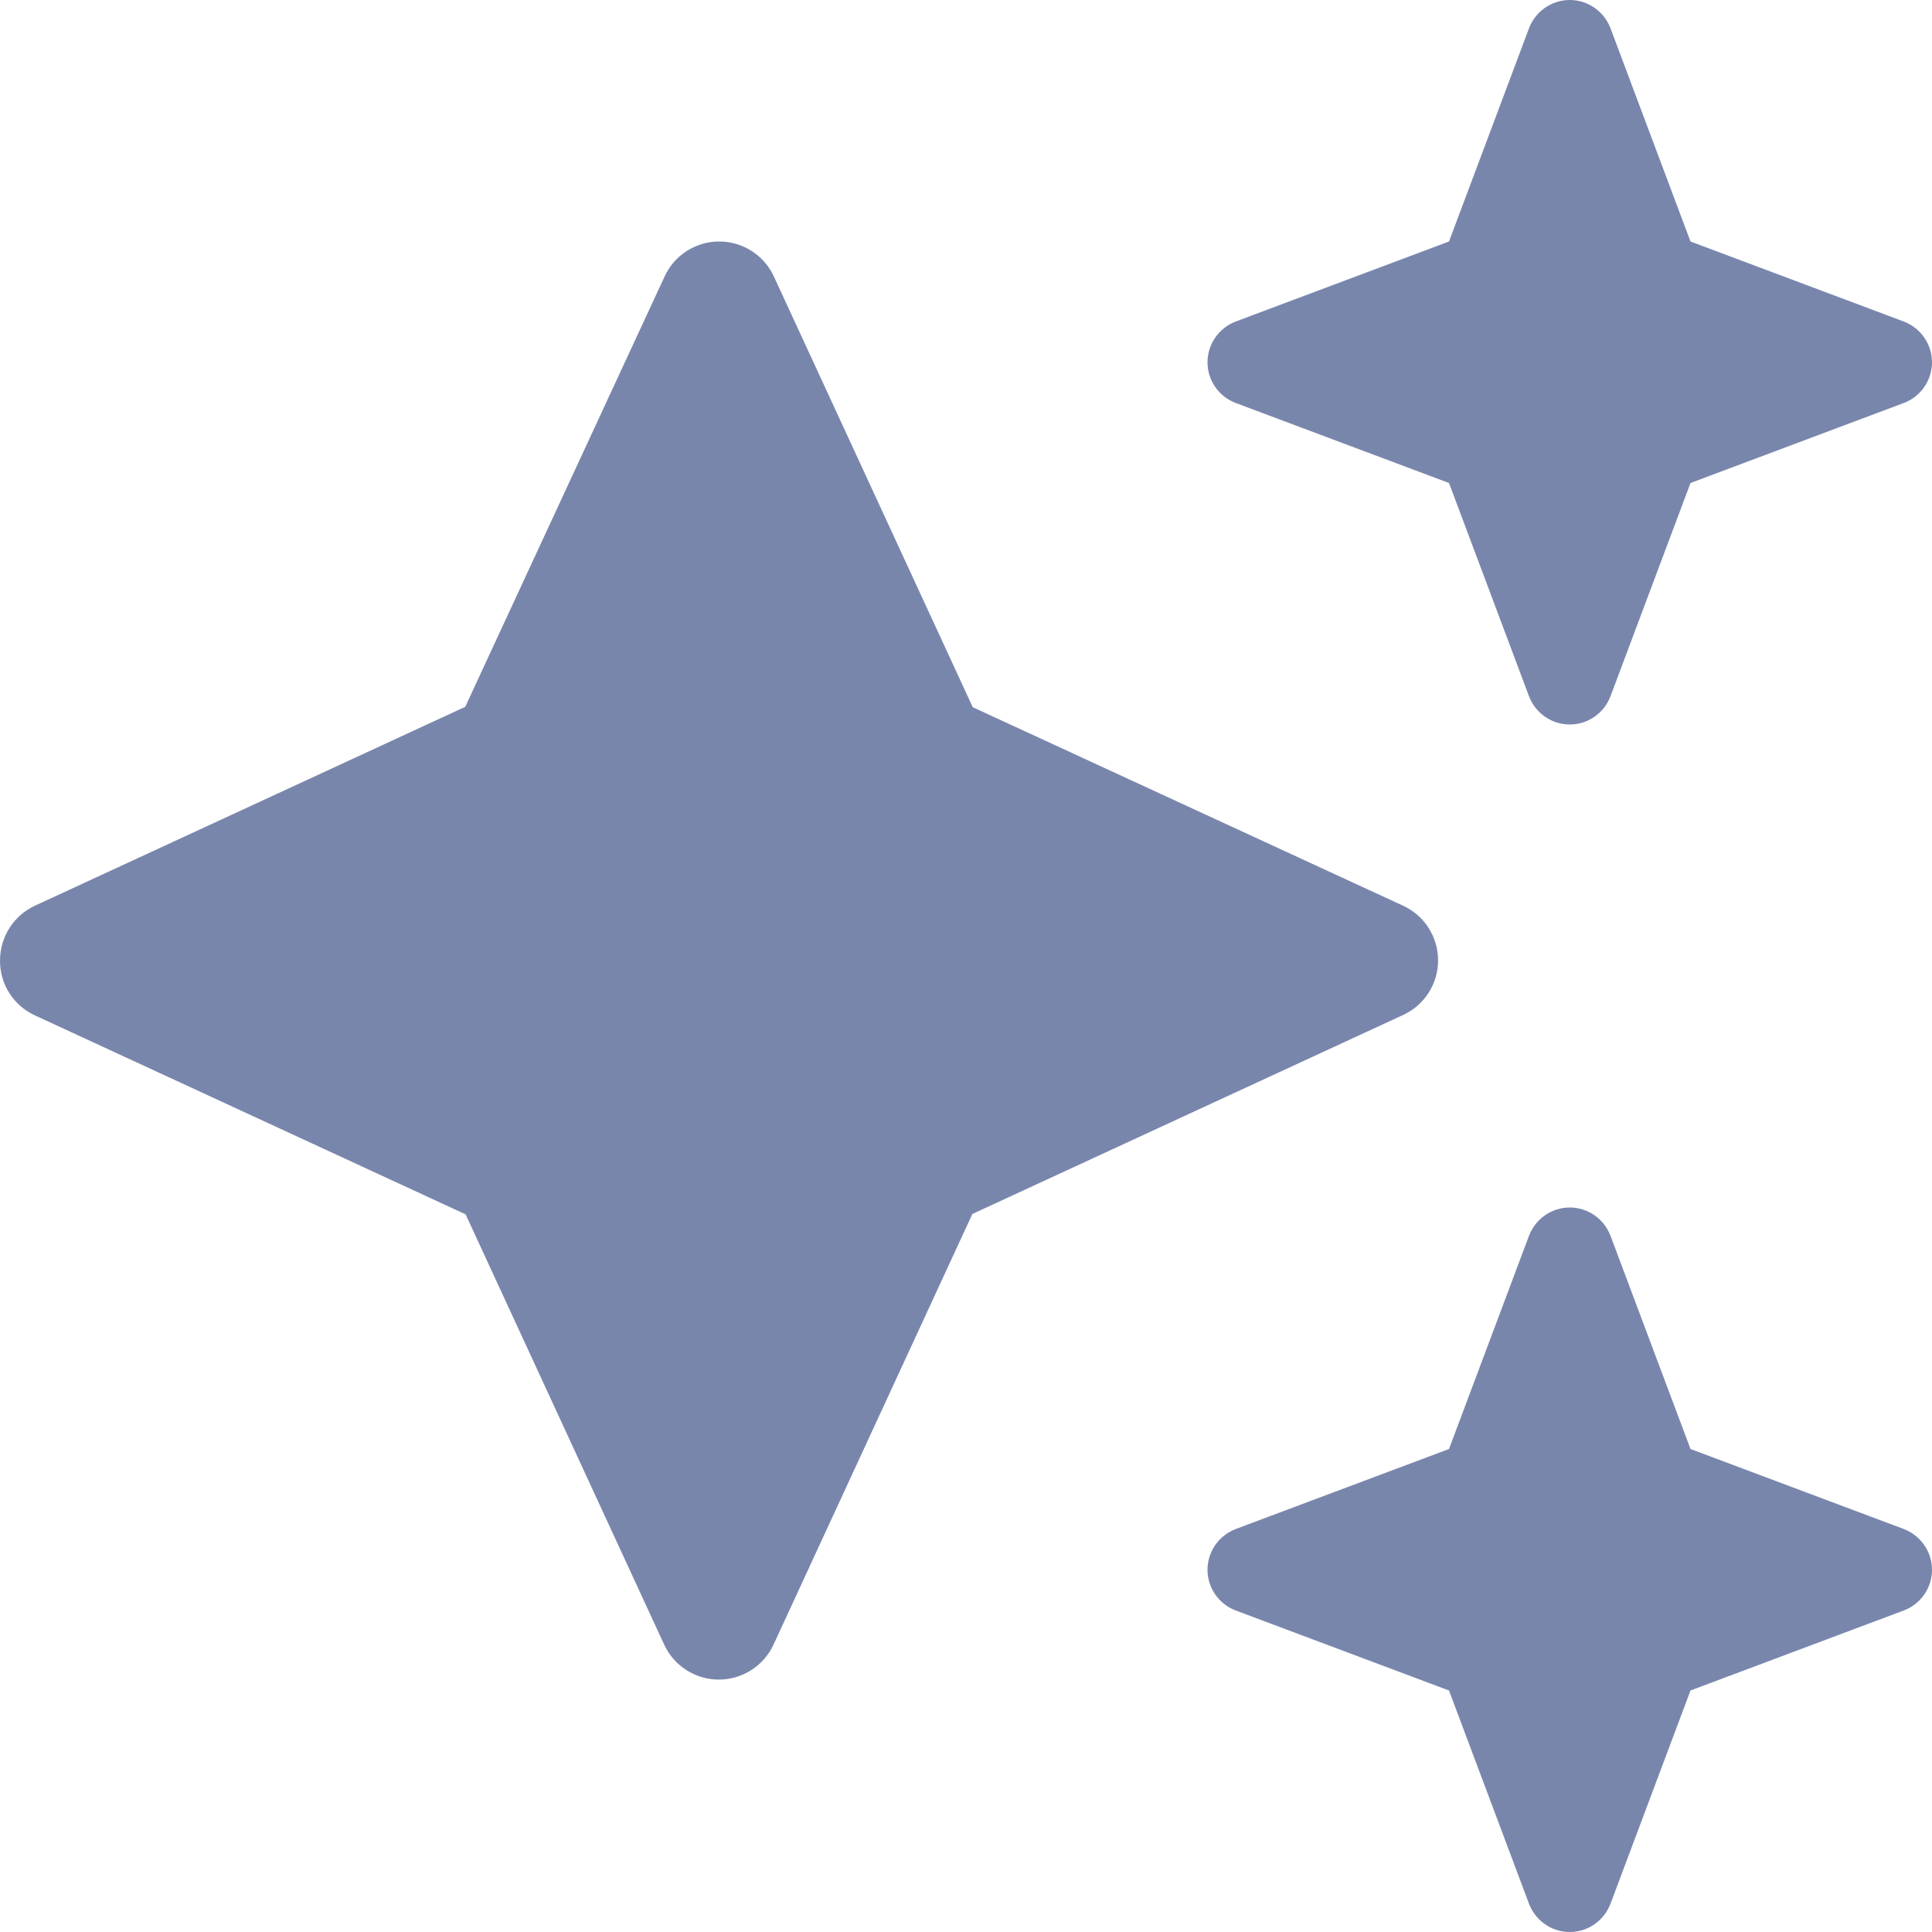
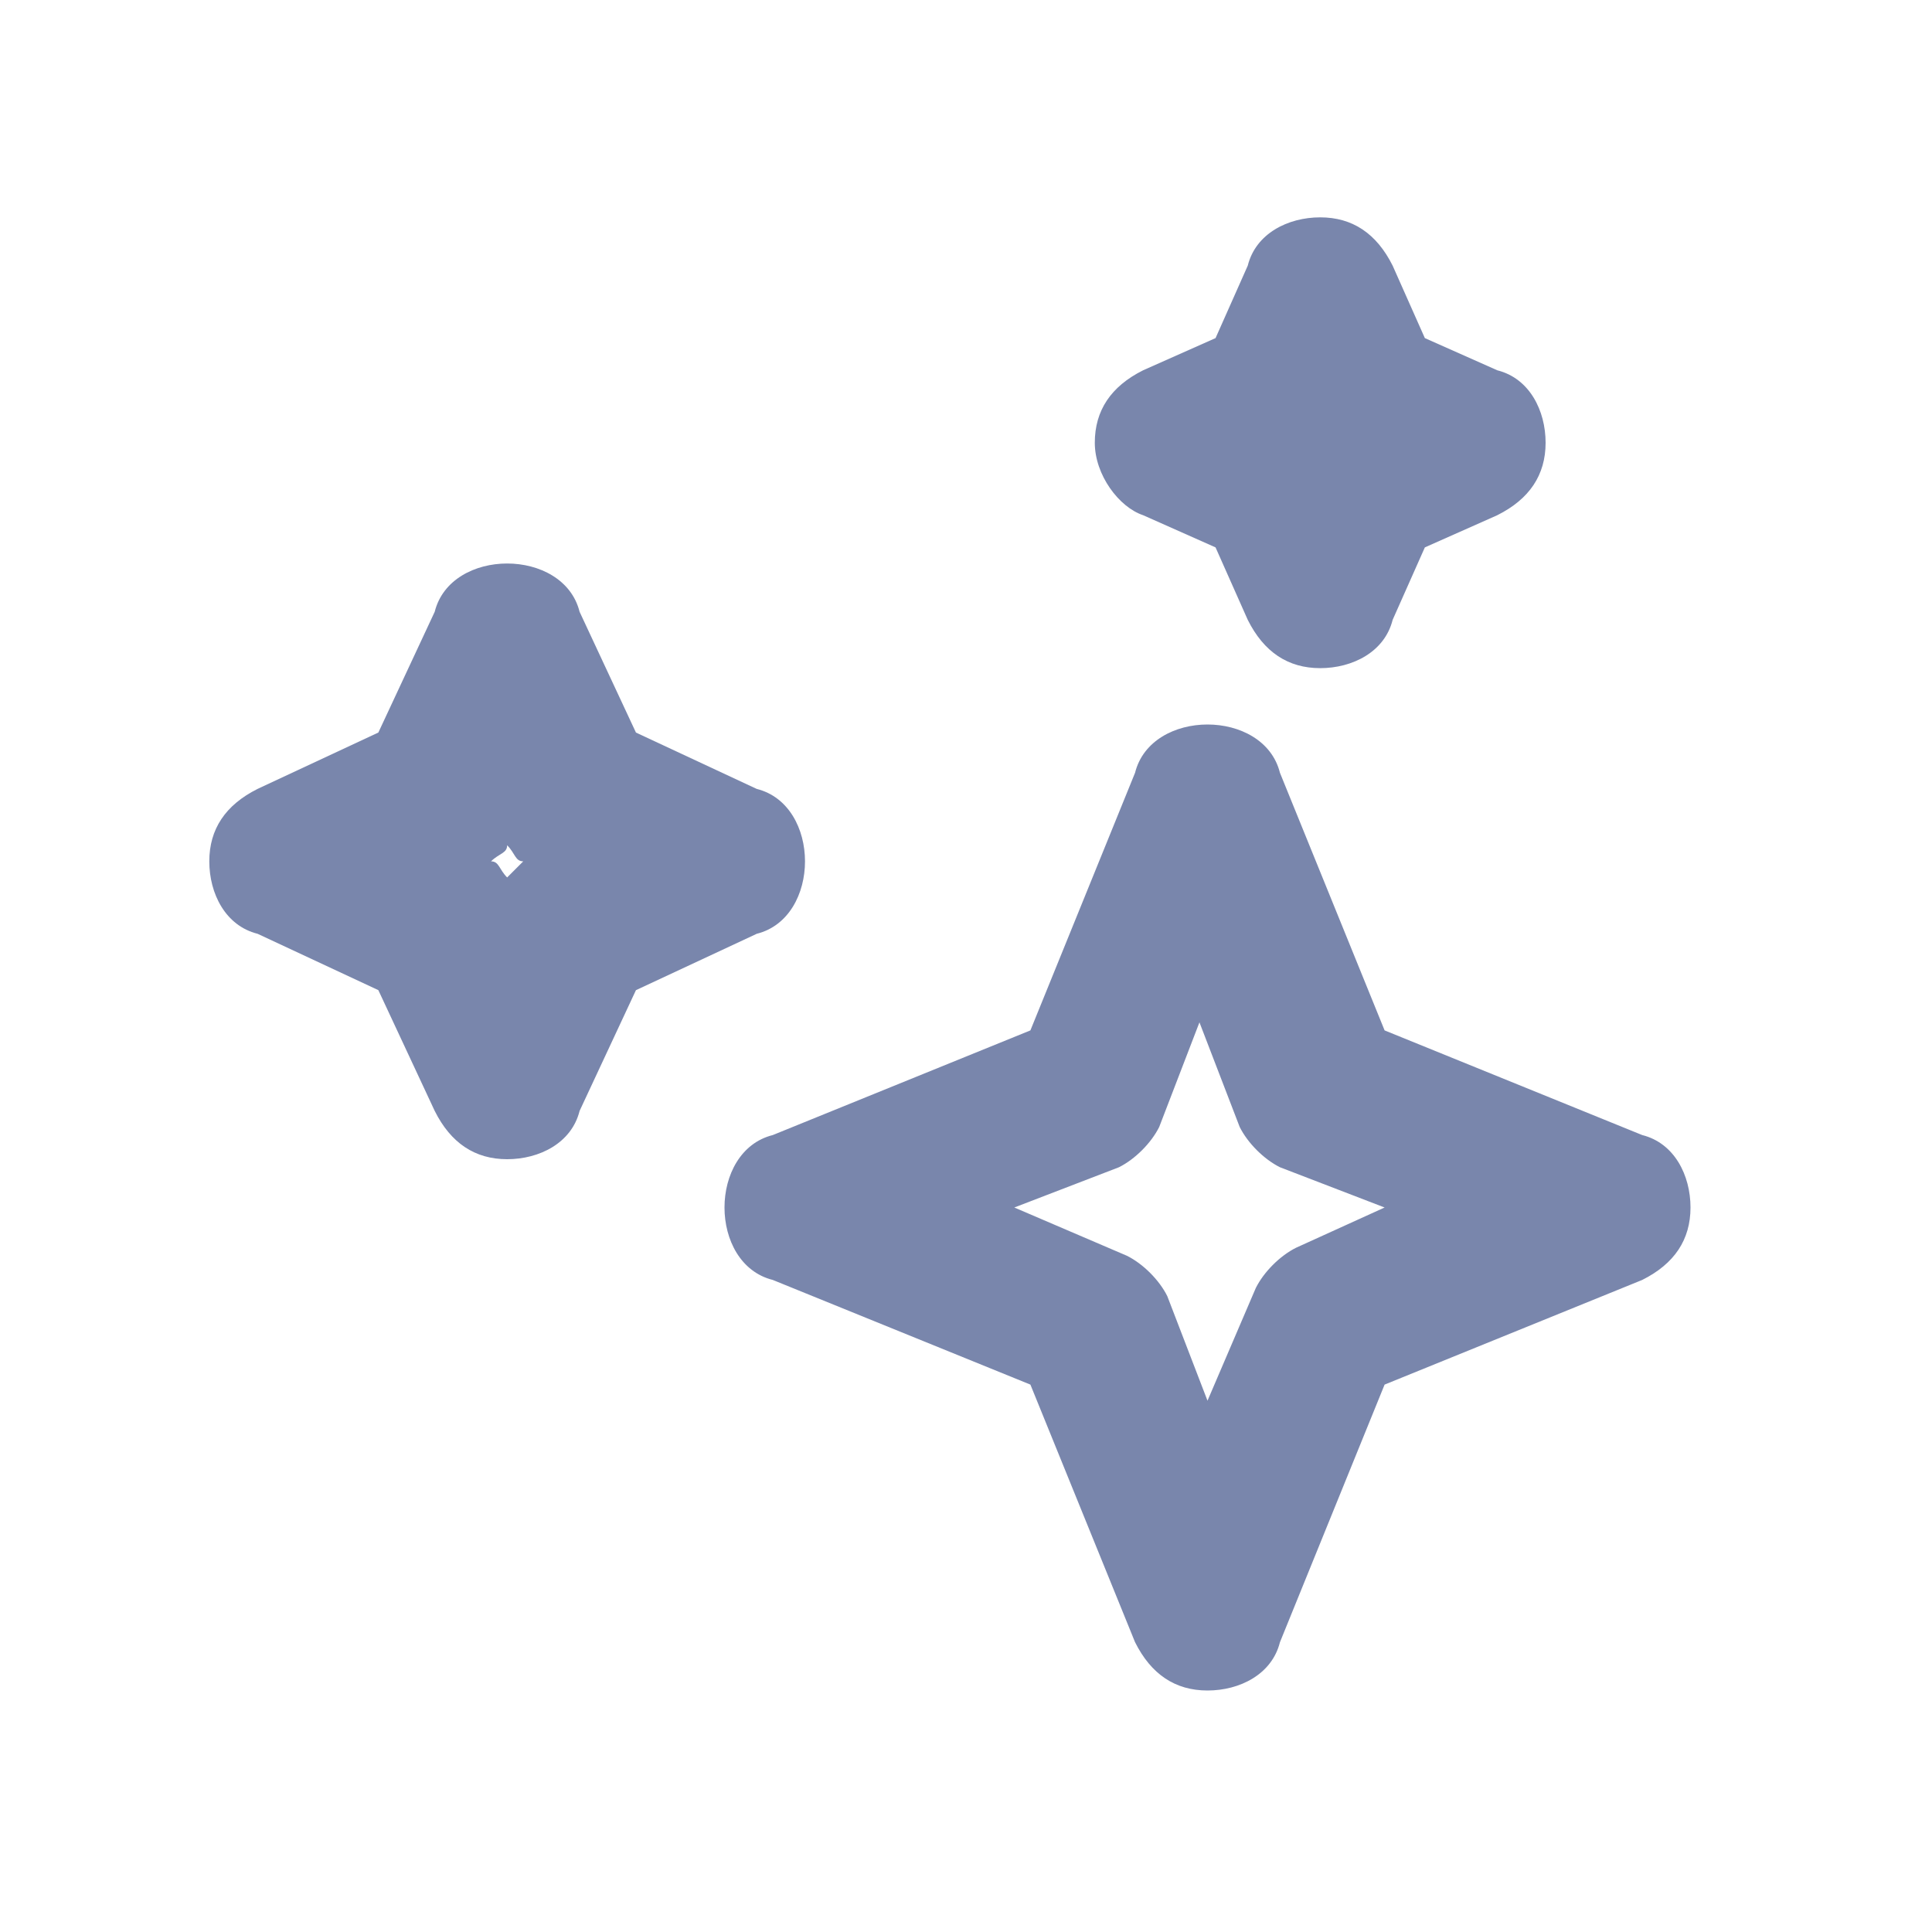
- <svg xmlns="http://www.w3.org/2000/svg" width="20" height="20" viewBox="0 0 20 20" fill="none">
-   <path d="M12.793 3.328C12.617 3.395 12.5 3.563 12.5 3.75C12.5 3.938 12.617 4.106 12.793 4.172L15 5L15.828 7.207C15.895 7.383 16.062 7.5 16.25 7.5C16.438 7.5 16.605 7.383 16.672 7.207L17.5 5L19.707 4.172C19.883 4.106 20 3.938 20 3.75C20 3.563 19.883 3.395 19.707 3.328L17.5 2.5L16.672 0.293C16.605 0.117 16.438 0 16.25 0C16.062 0 15.895 0.117 15.828 0.293L15 2.5L12.793 3.328ZM8.012 2.864C7.91 2.641 7.688 2.5 7.445 2.5C7.203 2.5 6.98 2.641 6.879 2.864L4.816 7.317L0.363 9.375C0.141 9.477 0 9.699 0 9.946C0 10.192 0.141 10.41 0.363 10.512L4.82 12.571L6.875 17.024C6.977 17.246 7.199 17.387 7.441 17.387C7.684 17.387 7.906 17.246 8.008 17.024L10.066 12.567L14.523 10.508C14.746 10.406 14.887 10.184 14.887 9.942C14.887 9.699 14.746 9.477 14.523 9.375L10.07 7.321L8.012 2.864ZM15 15L12.793 15.828C12.617 15.895 12.5 16.063 12.5 16.25C12.5 16.438 12.617 16.606 12.793 16.672L15 17.5L15.828 19.707C15.895 19.883 16.062 20 16.25 20C16.438 20 16.605 19.883 16.672 19.707L17.5 17.5L19.707 16.672C19.883 16.606 20 16.438 20 16.25C20 16.063 19.883 15.895 19.707 15.828L17.5 15L16.672 12.793C16.605 12.617 16.438 12.5 16.25 12.5C16.062 12.5 15.895 12.617 15.828 12.793L15 15Z" fill="#7986AC" />
+ <svg xmlns="http://www.w3.org/2000/svg" viewBox="0 0 24 24" id="star">
+   <path d="m20.4 14.1-3.2-1.3-1.3-3.2c-.1-.4-.5-.6-.9-.6s-.8.2-.9.6l-1.3 3.2-3.2 1.3c-.4.1-.6.5-.6.9s.2.8.6.9l3.2 1.3 1.3 3.2c.2.4.5.6.9.6s.8-.2.9-.6l1.3-3.2 3.2-1.3c.4-.2.6-.5.6-.9s-.2-.8-.6-.9zm-4.3 1.4c-.2.1-.4.3-.5.5l-.6 1.4-.5-1.3c-.1-.2-.3-.4-.5-.5l-1.4-.6 1.3-.5c.2-.1.4-.3.5-.5l.5-1.3.5 1.3c.1.2.3.4.5.5l1.3.5-1.1.5zM10 10.7c0-.4-.2-.8-.6-.9l-1.5-.7-.7-1.5c-.1-.4-.5-.6-.9-.6s-.8.2-.9.6l-.7 1.5-1.5.7c-.4.2-.6.5-.6.9s.2.8.6.9l1.5.7.7 1.5c.2.4.5.6.9.6s.8-.2.9-.6l.7-1.5 1.5-.7c.4-.1.6-.5.6-.9zm-3.7.2c-.1-.1-.1-.2-.2-.2.1-.1.2-.1.2-.2.1.1.1.2.2.2l-.2.2zm7.9-4.5.9.4.4.9c.2.4.5.6.9.6s.8-.2.9-.6l.4-.9.9-.4c.4-.2.6-.5.6-.9s-.2-.8-.6-.9l-.9-.4-.4-.9c-.2-.4-.5-.6-.9-.6s-.8.2-.9.6l-.4.9-.9.4c-.4.2-.6.5-.6.9s.3.8.6.9z" fill="#7986ac" class="color000000 svgShape" />
</svg>
